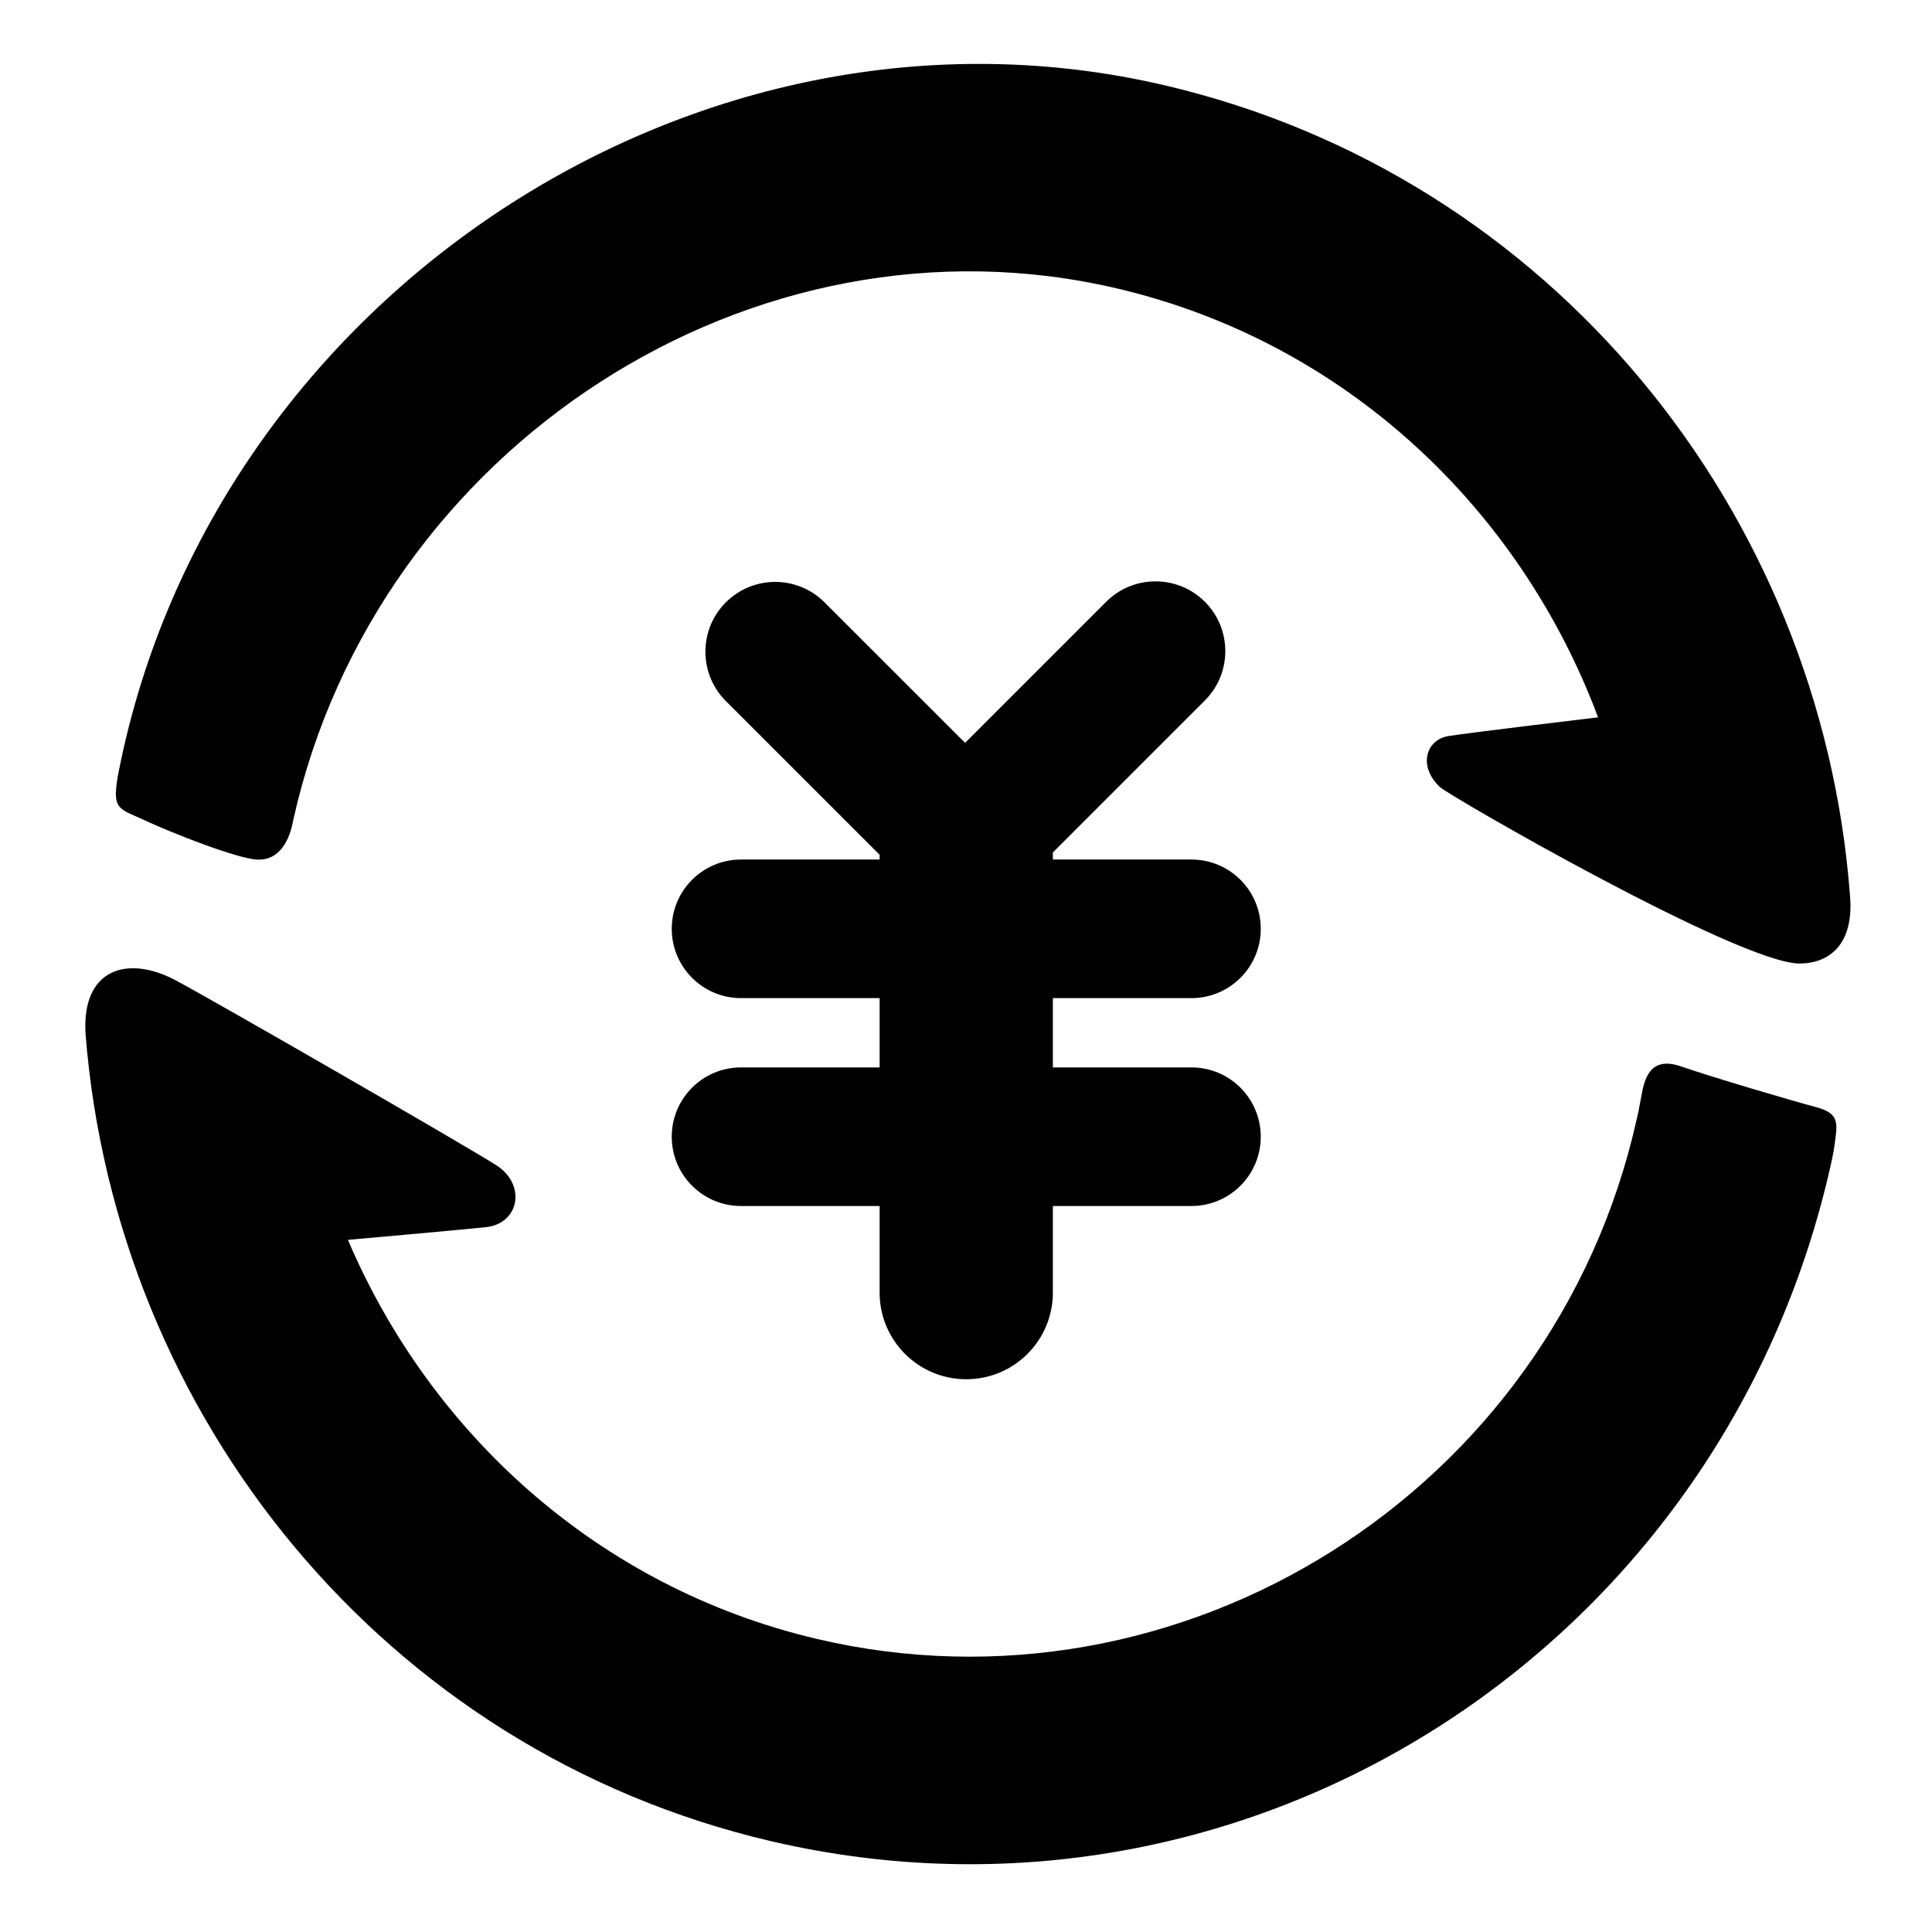
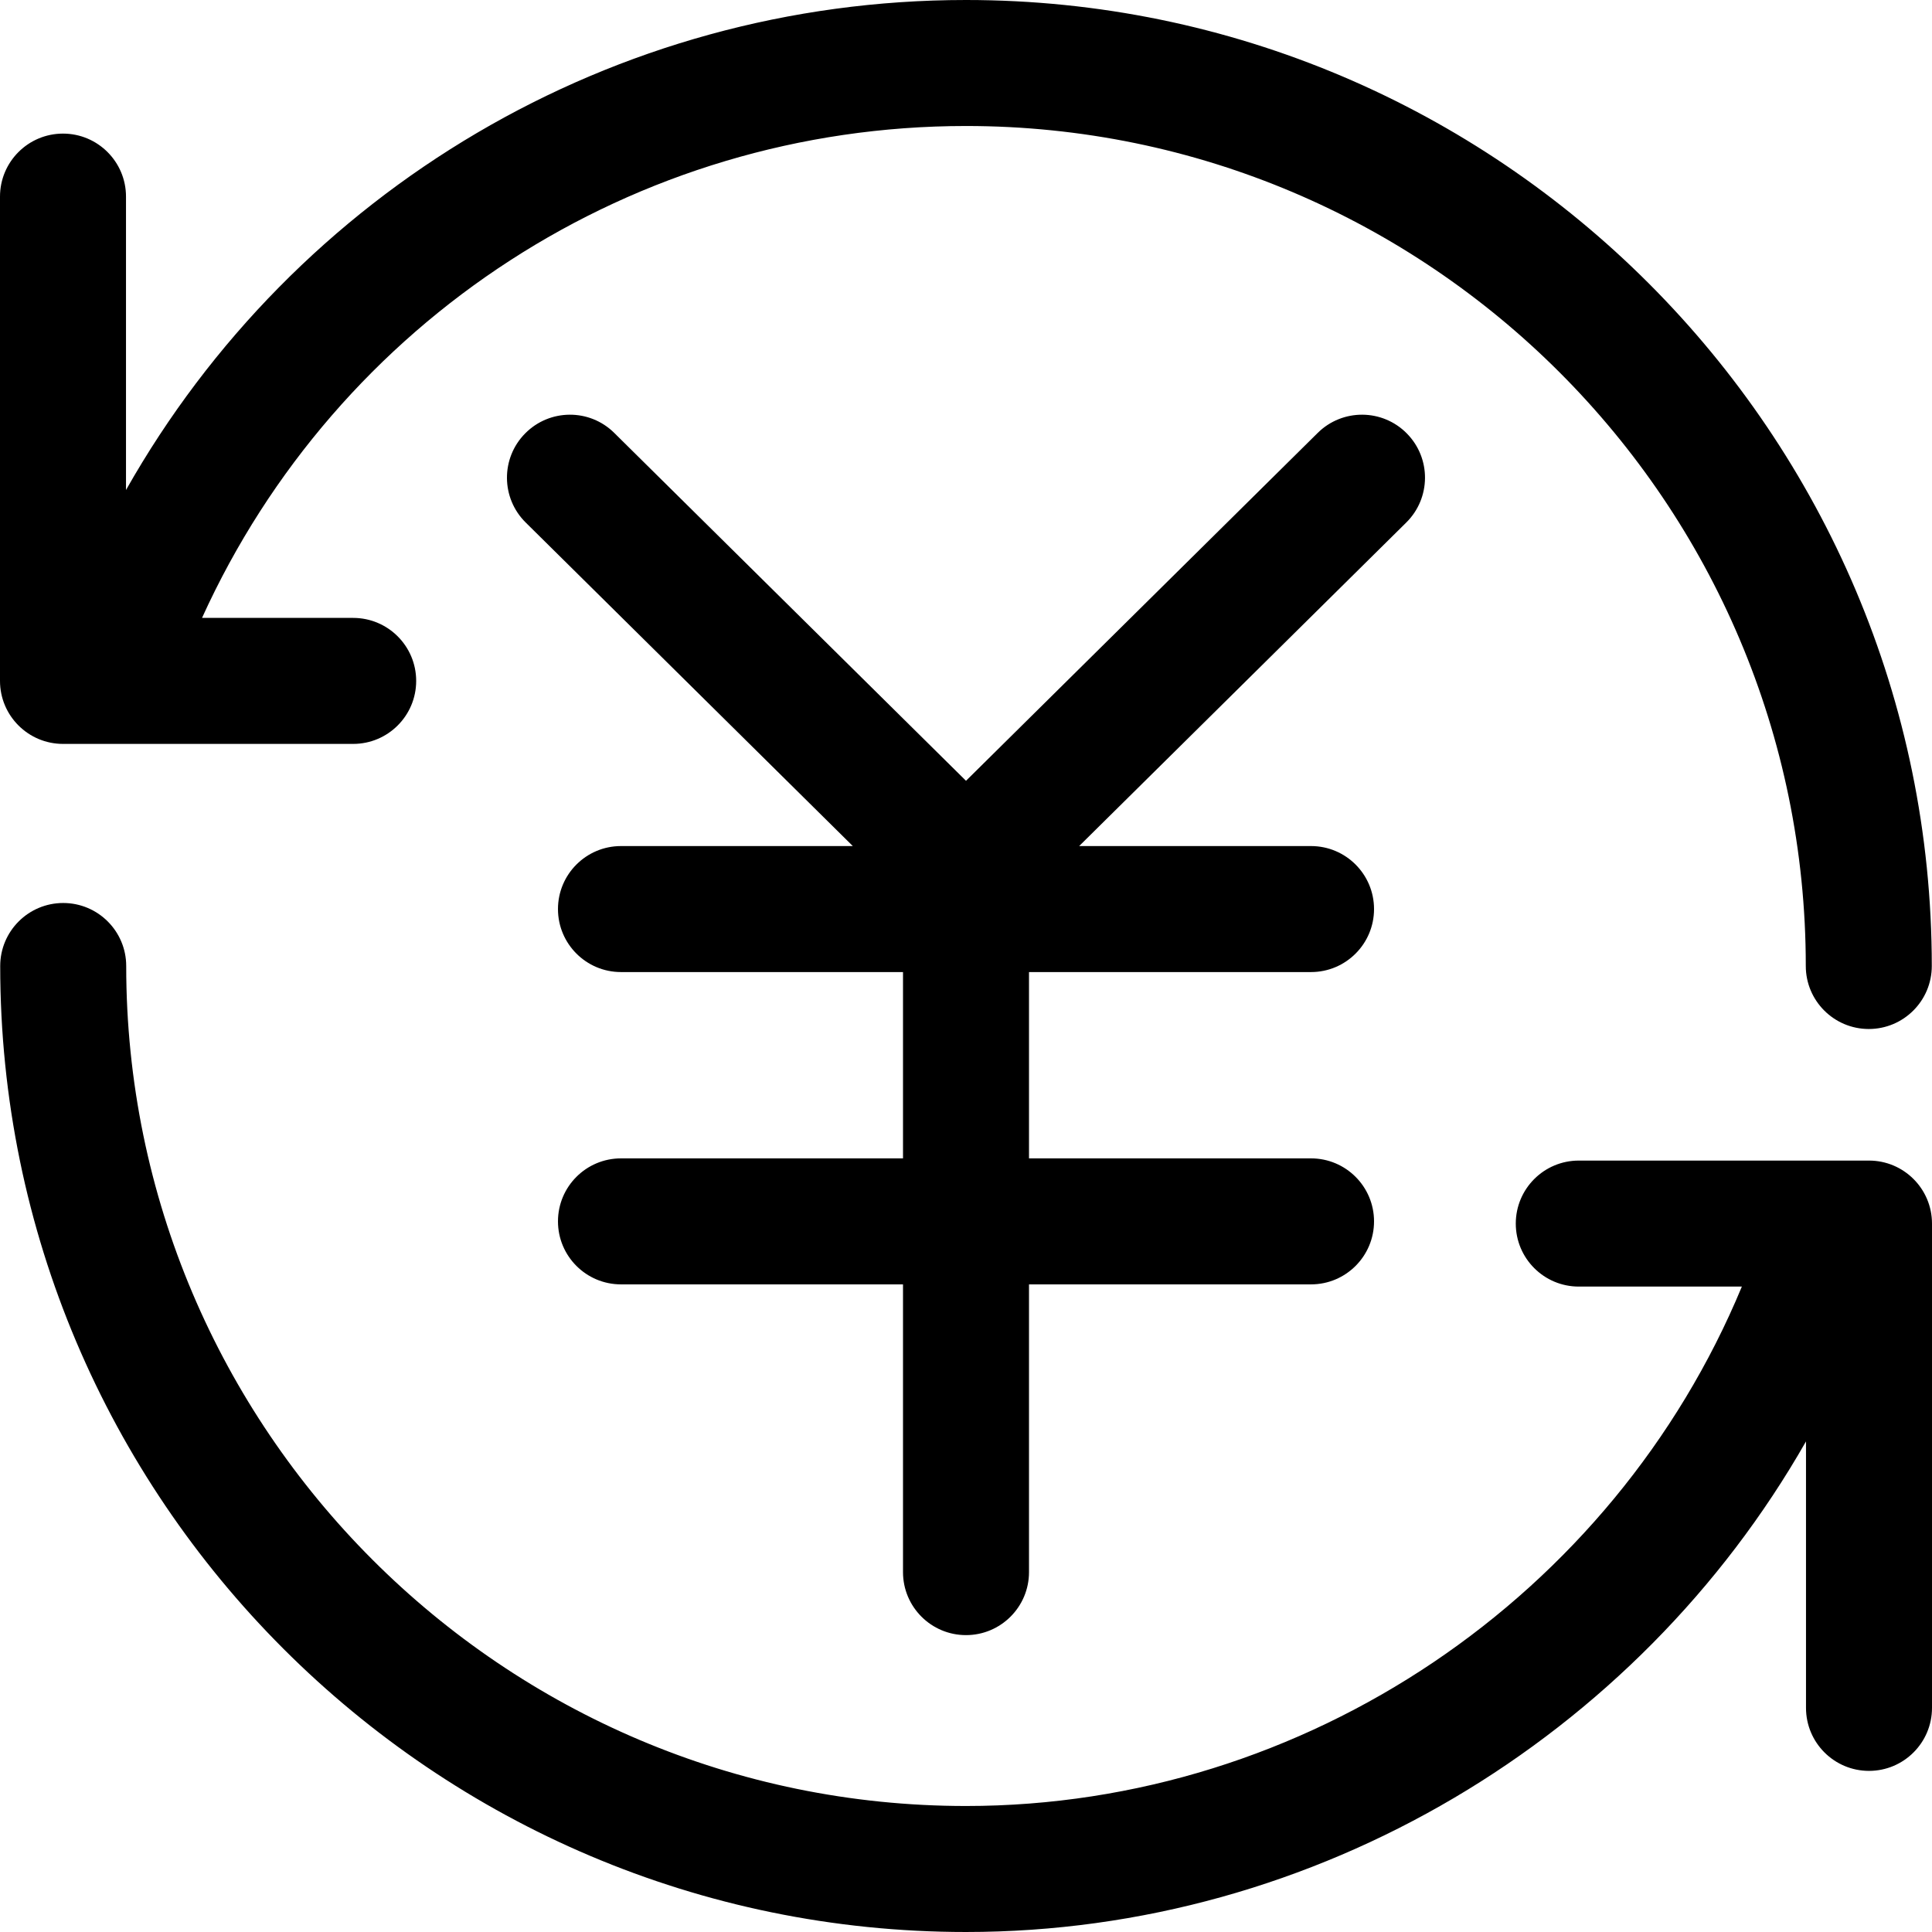
- <svg xmlns="http://www.w3.org/2000/svg" t="1584324143231" class="icon" viewBox="0 0 1024 1024" version="1.1" p-id="2821" width="200" height="200">
+ <svg xmlns="http://www.w3.org/2000/svg" t="1584408797211" class="icon" viewBox="0 0 1024 1024" version="1.1" p-id="2818" width="200" height="200">
  <defs>
    <style type="text/css" />
  </defs>
-   <path d="M954.014 510.695c-31.51 0.303-185.995-88.917-190.874-93.568-11.734-11.188-7.3-25.115 4.673-27.02s79.203-9.898 79.203-9.898c-41.318-110.437-133.518-198.636-254.527-227.223-193.138-45.643-392.87 83.827-437.013 281.424-0.38 1.685-3.047 21.83-19.045 21.191-10.83-0.432-46.309-14.539-59.136-20.556-14.644-6.868-18.601-5.094-14.16-27.201 50.235-251.201 307.497-420.497 554.419-362.572 204.919 48.063 347.27 225.878 362.91 428.477 2.619 27.151-11.203 36.797-26.451 36.944zM631.498 565.754c20.284 0 36.729 16.427 36.729 36.727 0 20.265-16.445 36.729-36.729 36.729l-73.456 0 0 45.909c0 25.359-20.551 45.911-45.911 45.911-25.358 0-45.91-20.551-45.91-45.911l0-45.909-73.456 0c-20.284 0-36.727-16.465-36.727-36.729 0-20.302 16.444-36.727 36.727-36.727l73.456 0 0-36.73-73.456 0c-20.284 0-36.727-16.461-36.727-36.726 0-20.3 16.444-36.729 36.727-36.729l73.456 0 0-2.512-81.508-81.491c-14.445-14.455-14.445-37.875 0-52.313s37.858-14.437 52.304 0l74.497 74.478 74.786-74.784c14.444-14.419 37.859-14.419 52.303 0 14.446 14.454 14.446 37.877 0 52.313l-80.558 80.559 0 3.749 73.456 0c20.284 0 36.729 16.429 36.729 36.729 0 20.267-16.445 36.726-36.729 36.726l-73.456 0 0 36.73 73.456 0zM263.027 617.582c16.112 10.302 12.229 30.994-5.477 32.836s-73.153 6.725-73.153 6.725c43.956 103.014 133.043 184.236 248.233 211.442 193.137 45.623 390.651-77.582 434.806-275.179 0.906-4.054 0.877-3.418 2.457-12.122s4.139-21.945 21.142-16.052 58.475 18.085 71.394 21.539 11.465 8.548 9.846 20.553c-0.493 3.651-1.238 6.994-2.017 10.509-57.81 256.921-309.451 417.196-562.049 357.924-204.677-48.01-346.947-225.429-362.865-427.724-2.159-34.762 22.4-41.857 47.505-28.577 19.75 10.447 154.064 87.822 170.176 98.124z" p-id="2822" />
+   <path d="M745.63 229.719C732.696 216.607 711.526 216.474 698.415 229.452L512.002 413.838 325.567 229.452C312.478 216.474 291.308 216.607 278.352 229.719 265.374 242.83 265.508 263.978 278.619 276.934L452.009 448.432 329.129 448.432C310.697 448.432 295.738 463.391 295.738 481.823 295.738 500.255 310.697 515.214 329.129 515.214L478.611 515.214 478.611 613.964 329.129 613.964C310.697 613.964 295.738 628.923 295.738 647.355 295.738 665.787 310.697 680.746 329.129 680.746L478.611 680.746 478.611 833.256C478.611 851.688 493.57 866.647 512.002 866.647 530.434 866.647 545.394 851.688 545.394 833.256L545.394 680.746 694.875 680.746C713.307 680.746 728.267 665.787 728.267 647.355 728.267 628.923 713.307 613.964 694.875 613.964L545.394 613.964 545.394 515.214 694.875 515.214C713.307 515.214 728.267 500.255 728.267 481.823 728.267 463.391 713.307 448.432 694.875 448.432L571.973 448.432 745.363 276.934C758.475 263.956 758.608 242.83 745.63 229.719ZM33.391 394.285 187.192 394.285C205.624 394.285 220.583 379.325 220.583 360.893 220.583 342.461 205.624 327.502 187.192 327.502L107.075 327.502C178.688 169.895 335.872 66.783 512 66.783 757.426 66.783 957.106 266.507 957.106 512 957.106 530.432 972.065 545.391 990.497 545.391 1008.929 545.391 1023.889 530.432 1023.889 512 1023.889 229.665 794.268 0 512 0 324.808 0 156.338 101.354 66.783 259.718L66.783 104.203C66.783 85.771 51.823 70.812 33.391 70.812 14.959 70.812 0 85.771 0 104.203L0 360.893C0 379.325 14.959 394.285 33.391 394.285ZM990.609 615.132 836.786 615.132C818.354 615.132 803.395 630.092 803.395 648.524 803.395 666.956 818.354 681.915 836.786 681.915L923.225 681.915C855.174 845.955 692.246 957.215 512 957.215 266.574 957.215 66.894 757.513 66.894 511.998 66.894 493.566 51.935 478.606 33.503 478.606 15.071 478.606 0.111 493.566 0.111 511.998 0.111 794.332 229.732 1023.998 512 1023.998 697.811 1023.998 867.617 921.153 957.217 763.969L957.217 905.214C957.217 923.646 972.177 938.605 990.609 938.605 1009.041 938.605 1024 923.646 1024 905.214L1024 648.524C1024 630.092 1009.041 615.132 990.609 615.132Z" p-id="2819" />
</svg>
